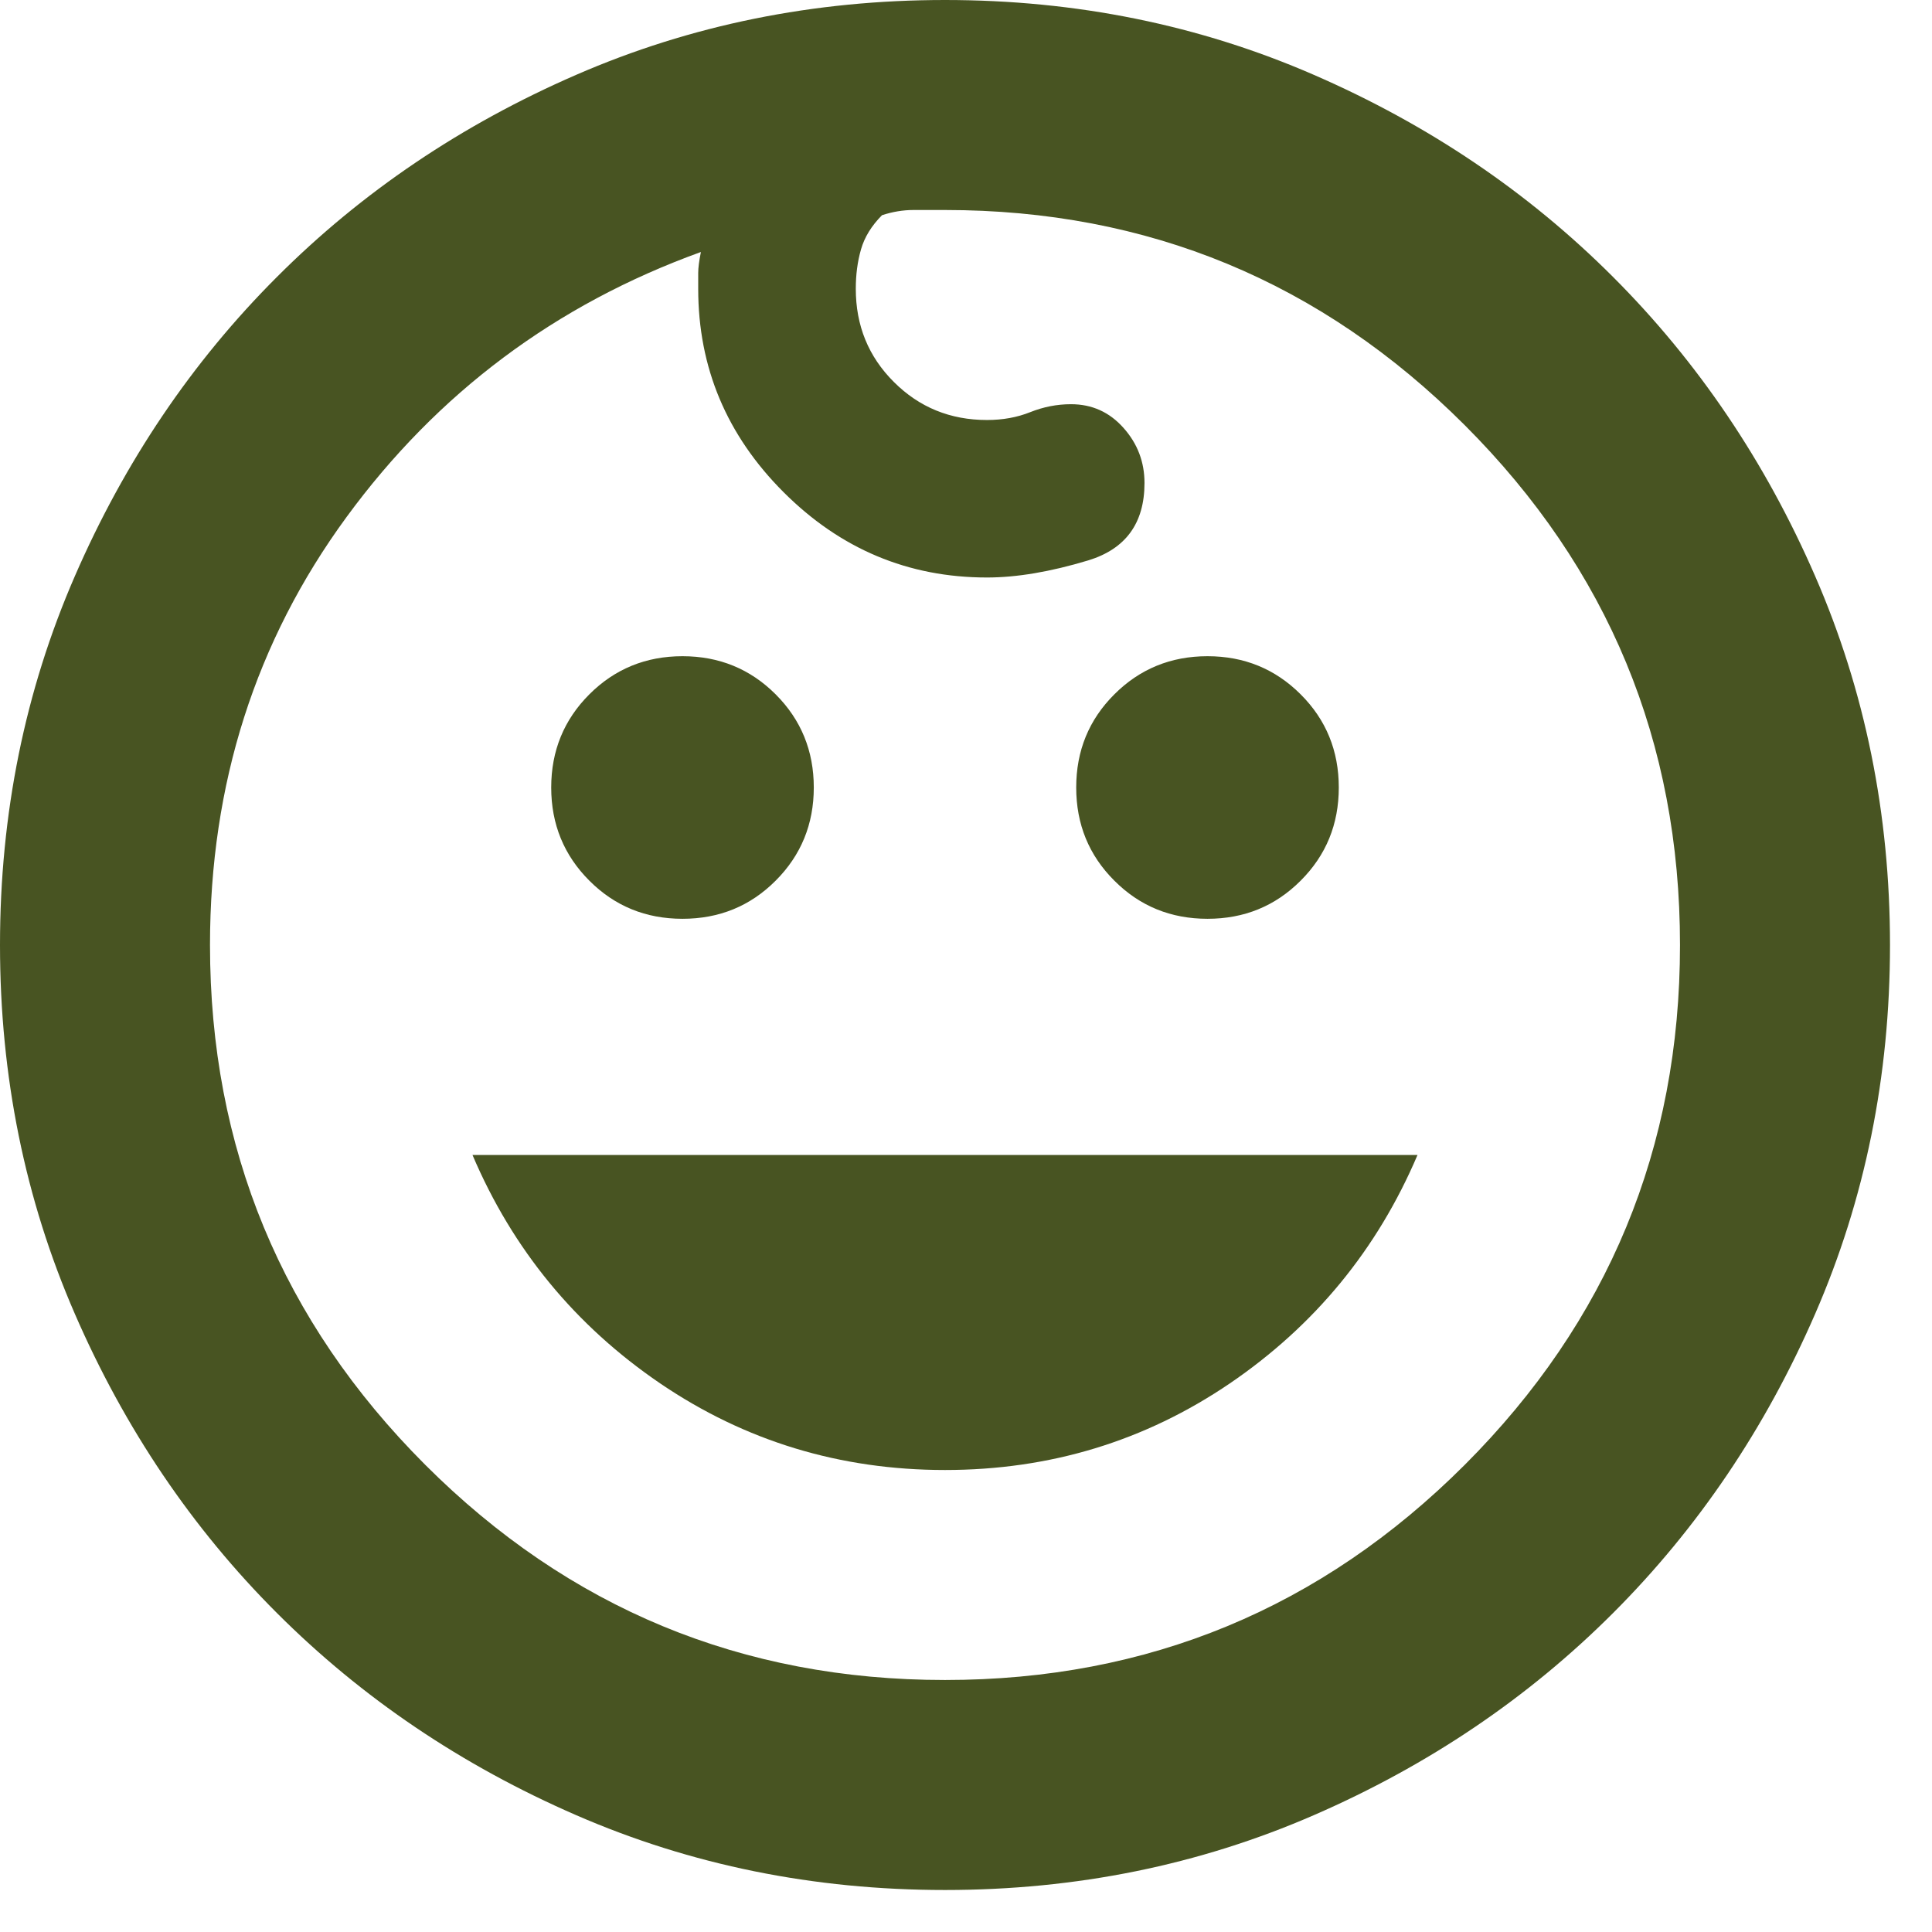
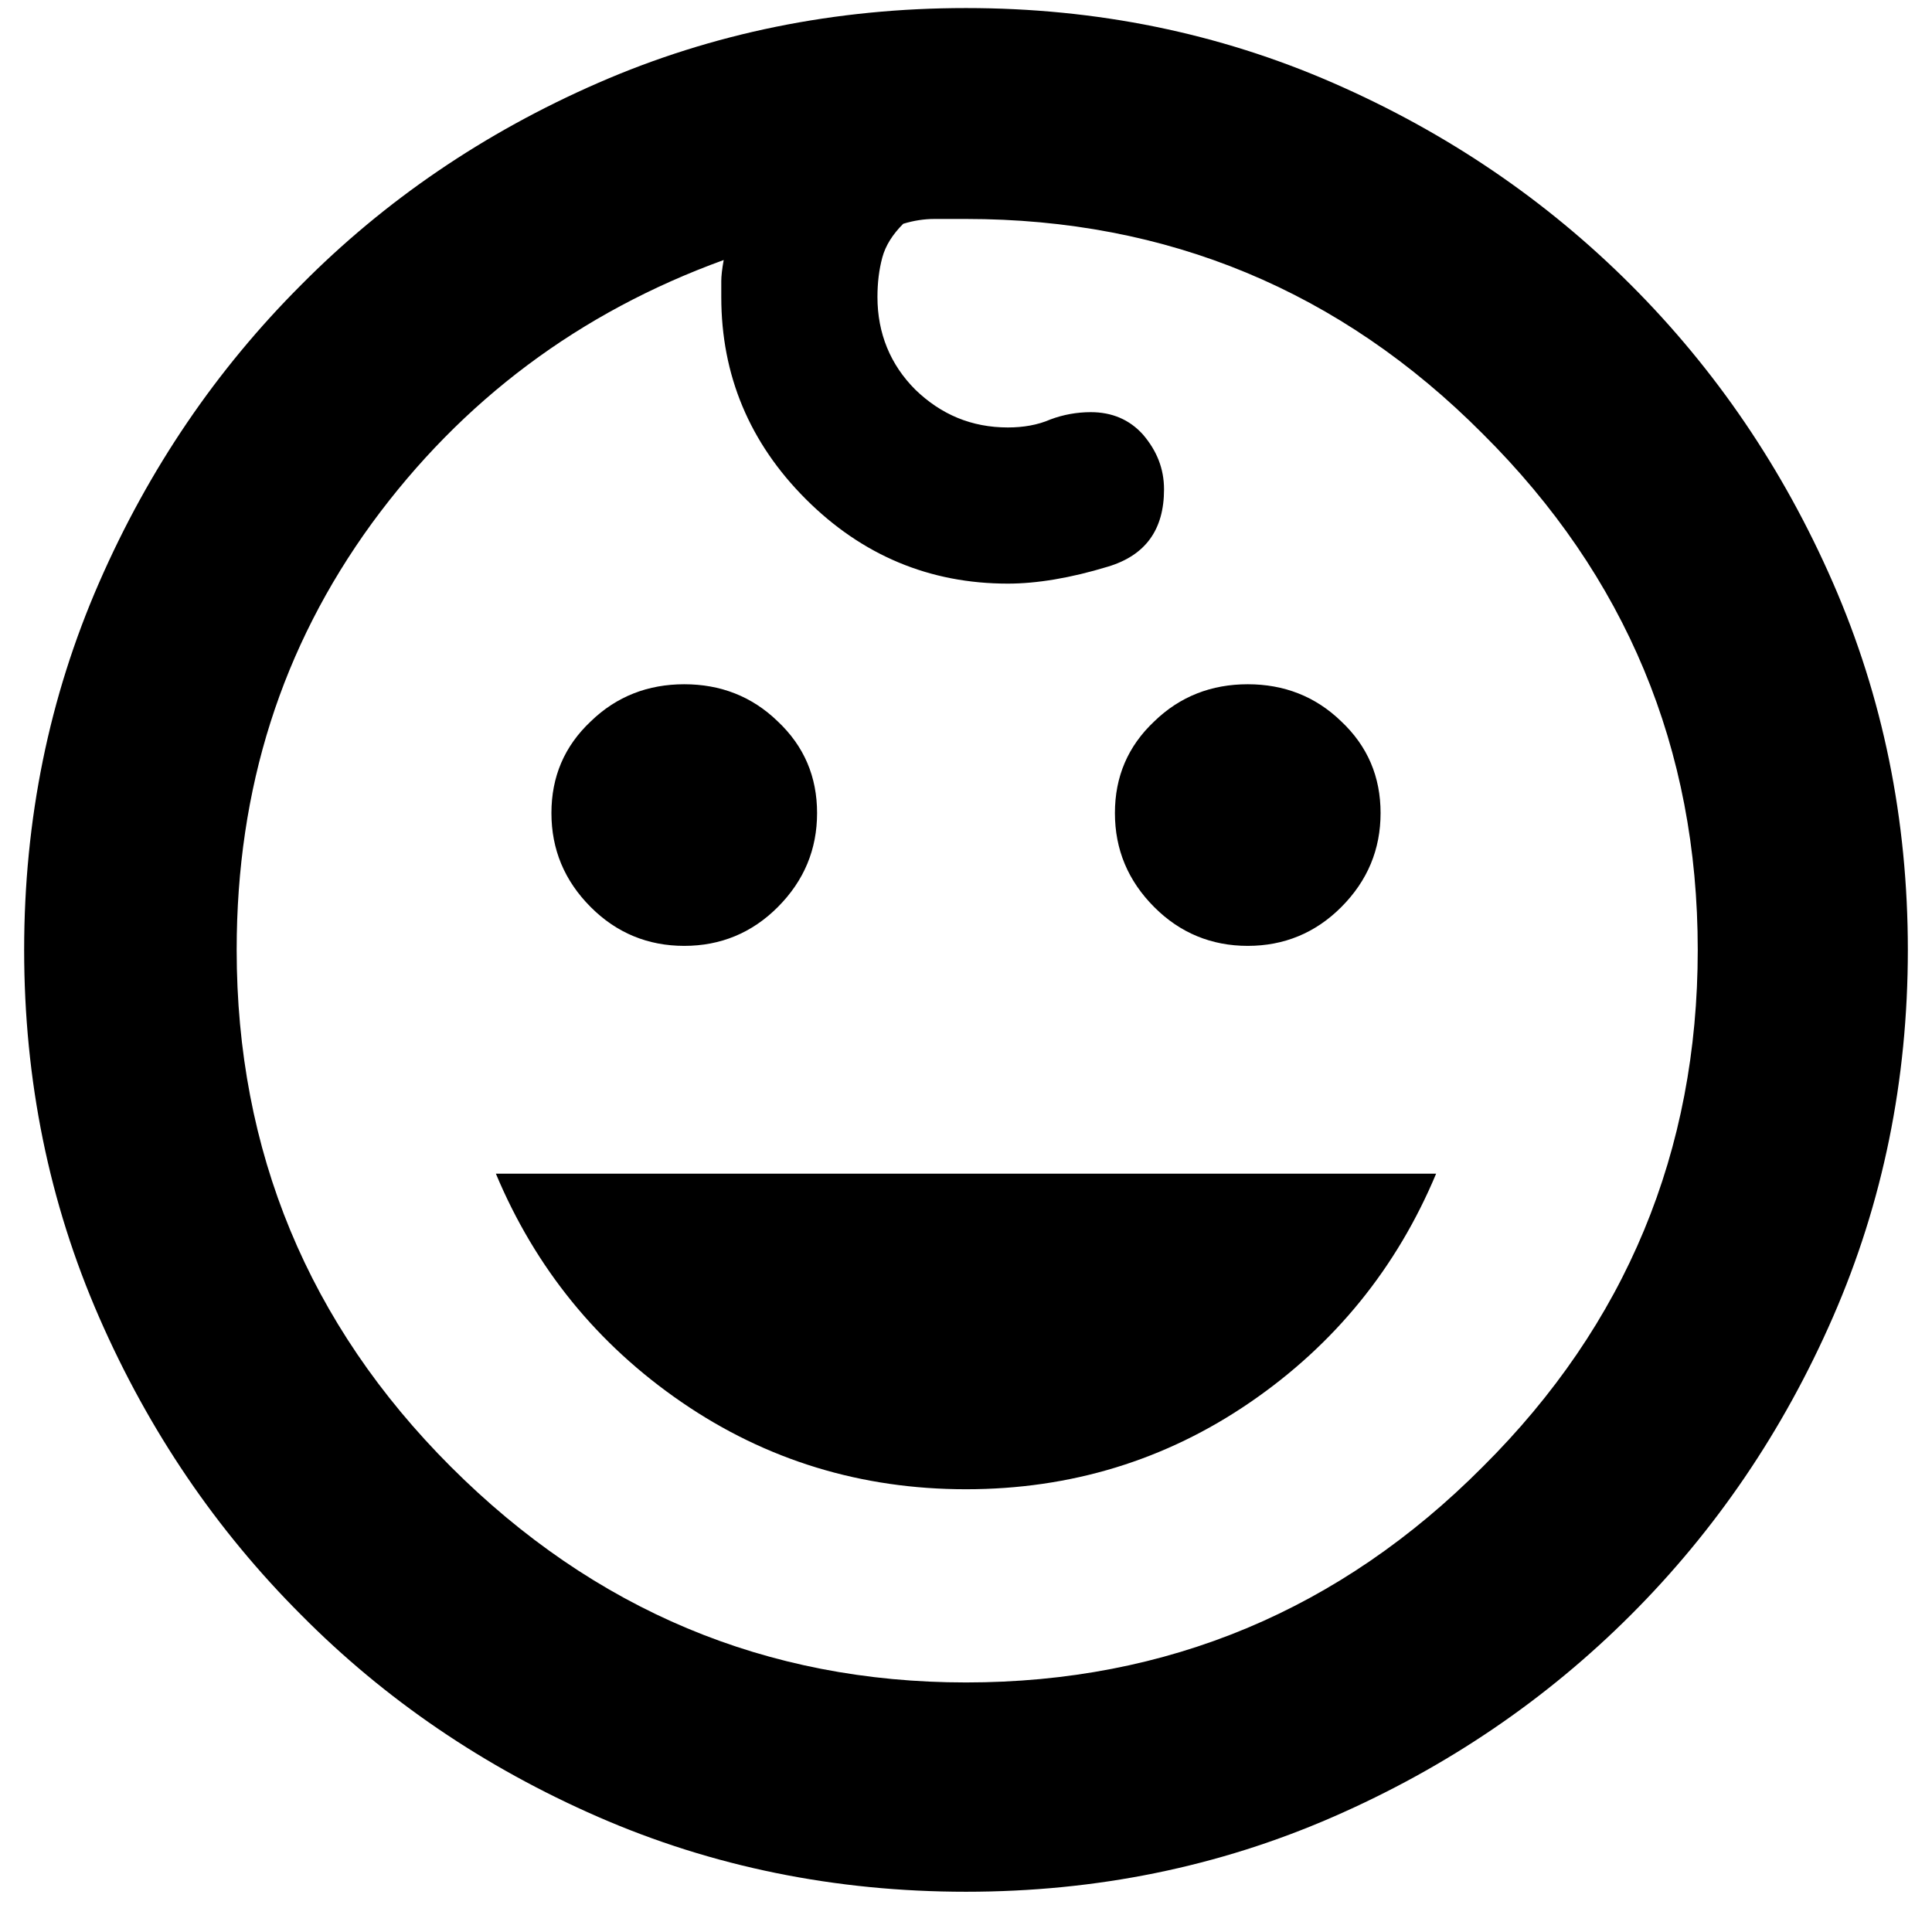
- <svg xmlns="http://www.w3.org/2000/svg" width="23" height="23" viewBox="0 0 23 23" fill="none">
-   <path d="M14.375 10.938C13.938 10.938 13.568 10.787 13.266 10.484C12.963 10.182 12.812 9.812 12.812 9.375C12.812 8.938 12.963 8.568 13.266 8.266C13.568 7.964 13.938 7.812 14.375 7.812C14.812 7.812 15.182 7.964 15.484 8.266C15.787 8.568 15.938 8.938 15.938 9.375C15.938 9.812 15.787 10.182 15.484 10.484C15.182 10.787 14.812 10.938 14.375 10.938V10.938M8.125 10.938C7.688 10.938 7.318 10.787 7.016 10.484C6.714 10.182 6.562 9.812 6.562 9.375C6.562 8.938 6.714 8.568 7.016 8.266C7.318 7.964 7.688 7.812 8.125 7.812C8.562 7.812 8.932 7.964 9.234 8.266C9.536 8.568 9.688 8.938 9.688 9.375C9.688 9.812 9.536 10.182 9.234 10.484C8.932 10.787 8.562 10.938 8.125 10.938V10.938M11.25 17.5C10 17.5 8.87 17.156 7.859 16.469C6.849 15.781 6.104 14.875 5.625 13.75H16.875C16.396 14.875 15.651 15.781 14.641 16.469C13.63 17.156 12.5 17.5 11.25 17.5V17.5M11.25 22.5C9.688 22.5 8.224 22.203 6.859 21.609C5.495 21.016 4.307 20.213 3.297 19.203C2.286 18.193 1.484 17.005 0.891 15.641C0.297 14.276 0 12.812 0 11.25C0 9.688 0.297 8.224 0.891 6.859C1.484 5.495 2.286 4.307 3.297 3.297C4.307 2.286 5.495 1.484 6.859 0.891C8.224 0.297 9.688 0 11.25 0C12.812 0 14.276 0.297 15.641 0.891C17.005 1.484 18.193 2.286 19.203 3.297C20.213 4.307 21.016 5.495 21.609 6.859C22.203 8.224 22.5 9.688 22.5 11.25C22.5 12.812 22.203 14.276 21.609 15.641C21.016 17.005 20.213 18.193 19.203 19.203C18.193 20.213 17.005 21.016 15.641 21.609C14.276 22.203 12.812 22.5 11.25 22.5V22.5M11.25 20C13.667 20 15.729 19.146 17.438 17.438C19.146 15.729 20 13.667 20 11.25C20 8.833 19.146 6.771 17.438 5.062C15.729 3.354 13.667 2.5 11.25 2.5C11.125 2.5 11 2.5 10.875 2.5C10.75 2.5 10.625 2.521 10.5 2.562C10.375 2.688 10.292 2.823 10.25 2.969C10.208 3.115 10.188 3.271 10.188 3.438C10.188 3.875 10.338 4.245 10.641 4.547C10.943 4.849 11.312 5 11.75 5C11.938 5 12.109 4.969 12.266 4.906C12.422 4.844 12.583 4.812 12.75 4.812C13 4.812 13.208 4.906 13.375 5.094C13.542 5.281 13.625 5.5 13.625 5.75C13.625 6.229 13.401 6.536 12.953 6.672C12.505 6.807 12.104 6.875 11.75 6.875C10.812 6.875 10.005 6.536 9.328 5.859C8.651 5.182 8.312 4.375 8.312 3.438C8.312 3.375 8.312 3.312 8.312 3.25C8.312 3.188 8.323 3.104 8.344 3C6.615 3.625 5.208 4.677 4.125 6.156C3.042 7.635 2.5 9.333 2.5 11.25C2.5 13.667 3.354 15.729 5.062 17.438C6.771 19.146 8.833 20 11.25 20V20M11.25 11.25V11.25V11.25V11.25V11.25V11.25V11.25V11.25V11.25V11.25" fill="#485422" />
+ <svg xmlns="http://www.w3.org/2000/svg" viewBox="0 0 24 24" fill="none">
+   <path d="M15.5 11.75C15.05 11.75 14.66 11.59 14.34 11.27C14.01 10.94 13.85 10.55 13.85 10.1C13.85 9.65 14.01 9.27 14.34 8.96C14.66 8.65 15.05 8.5 15.5 8.5C15.95 8.5 16.34 8.65 16.66 8.96C16.99 9.27 17.15 9.65 17.15 10.1C17.15 10.55 16.99 10.94 16.66 11.27C16.34 11.59 15.95 11.75 15.5 11.75M8.5 11.75C8.05 11.75 7.66 11.59 7.34 11.27C7.01 10.94 6.85 10.55 6.85 10.1C6.85 9.65 7.01 9.27 7.34 8.96C7.66 8.65 8.05 8.5 8.5 8.5C8.95 8.5 9.34 8.65 9.66 8.96C9.99 9.27 10.15 9.65 10.15 10.1C10.15 10.55 9.99 10.94 9.66 11.27C9.34 11.59 8.95 11.75 8.5 11.75M12 18.5C10.7 18.5 9.52 18.14 8.47 17.42C7.42 16.7 6.65 15.75 6.16 14.58H17.84C17.35 15.75 16.58 16.7 15.53 17.42C14.48 18.14 13.3 18.5 12 18.5M12 23.5C10.38 23.5 8.85 23.19 7.43 22.57C6.01 21.95 4.78 21.11 3.74 20.06C2.69 19.01 1.85 17.78 1.23 16.36C0.61 14.94 0.3 13.42 0.3 11.8C0.3 10.18 0.61 8.66 1.23 7.24C1.85 5.82 2.69 4.59 3.74 3.54C4.78 2.49 6.01 1.65 7.43 1.03C8.85 0.41 10.38 0.1 12 0.1C13.62 0.1 15.14 0.41 16.56 1.03C17.98 1.65 19.21 2.49 20.26 3.54C21.31 4.59 22.15 5.82 22.77 7.24C23.39 8.66 23.7 10.18 23.7 11.8C23.7 13.42 23.39 14.94 22.77 16.36C22.15 17.78 21.31 19.01 20.26 20.06C19.21 21.11 17.98 21.95 16.56 22.57C15.14 23.19 13.62 23.5 12 23.5M12 20.9C14.5 20.9 16.65 20 18.42 18.22C20.2 16.45 21.09 14.3 21.09 11.8C21.09 9.3 20.2 7.16 18.42 5.39C16.65 3.61 14.5 2.72 12 2.72C11.87 2.72 11.74 2.72 11.61 2.72C11.48 2.72 11.35 2.74 11.22 2.78C11.09 2.91 11 3.05 10.96 3.2C10.92 3.35 10.9 3.51 10.9 3.69C10.9 4.14 11.06 4.53 11.37 4.84C11.69 5.15 12.07 5.31 12.52 5.31C12.71 5.31 12.89 5.28 13.05 5.21C13.21 5.15 13.38 5.12 13.55 5.12C13.81 5.12 14.03 5.21 14.2 5.4C14.37 5.6 14.46 5.82 14.46 6.08C14.46 6.58 14.23 6.9 13.76 7.04C13.3 7.18 12.88 7.25 12.52 7.25C11.55 7.25 10.71 6.9 10.01 6.2C9.31 5.5 8.96 4.66 8.96 3.69C8.96 3.62 8.96 3.56 8.96 3.49C8.96 3.43 8.97 3.34 8.99 3.23C7.2 3.88 5.74 4.97 4.62 6.5C3.5 8.04 2.94 9.79 2.94 11.8C2.94 14.3 3.83 16.45 5.6 18.22C7.38 20 9.52 20.9 12 20.9" fill="currentColor" />
</svg>
